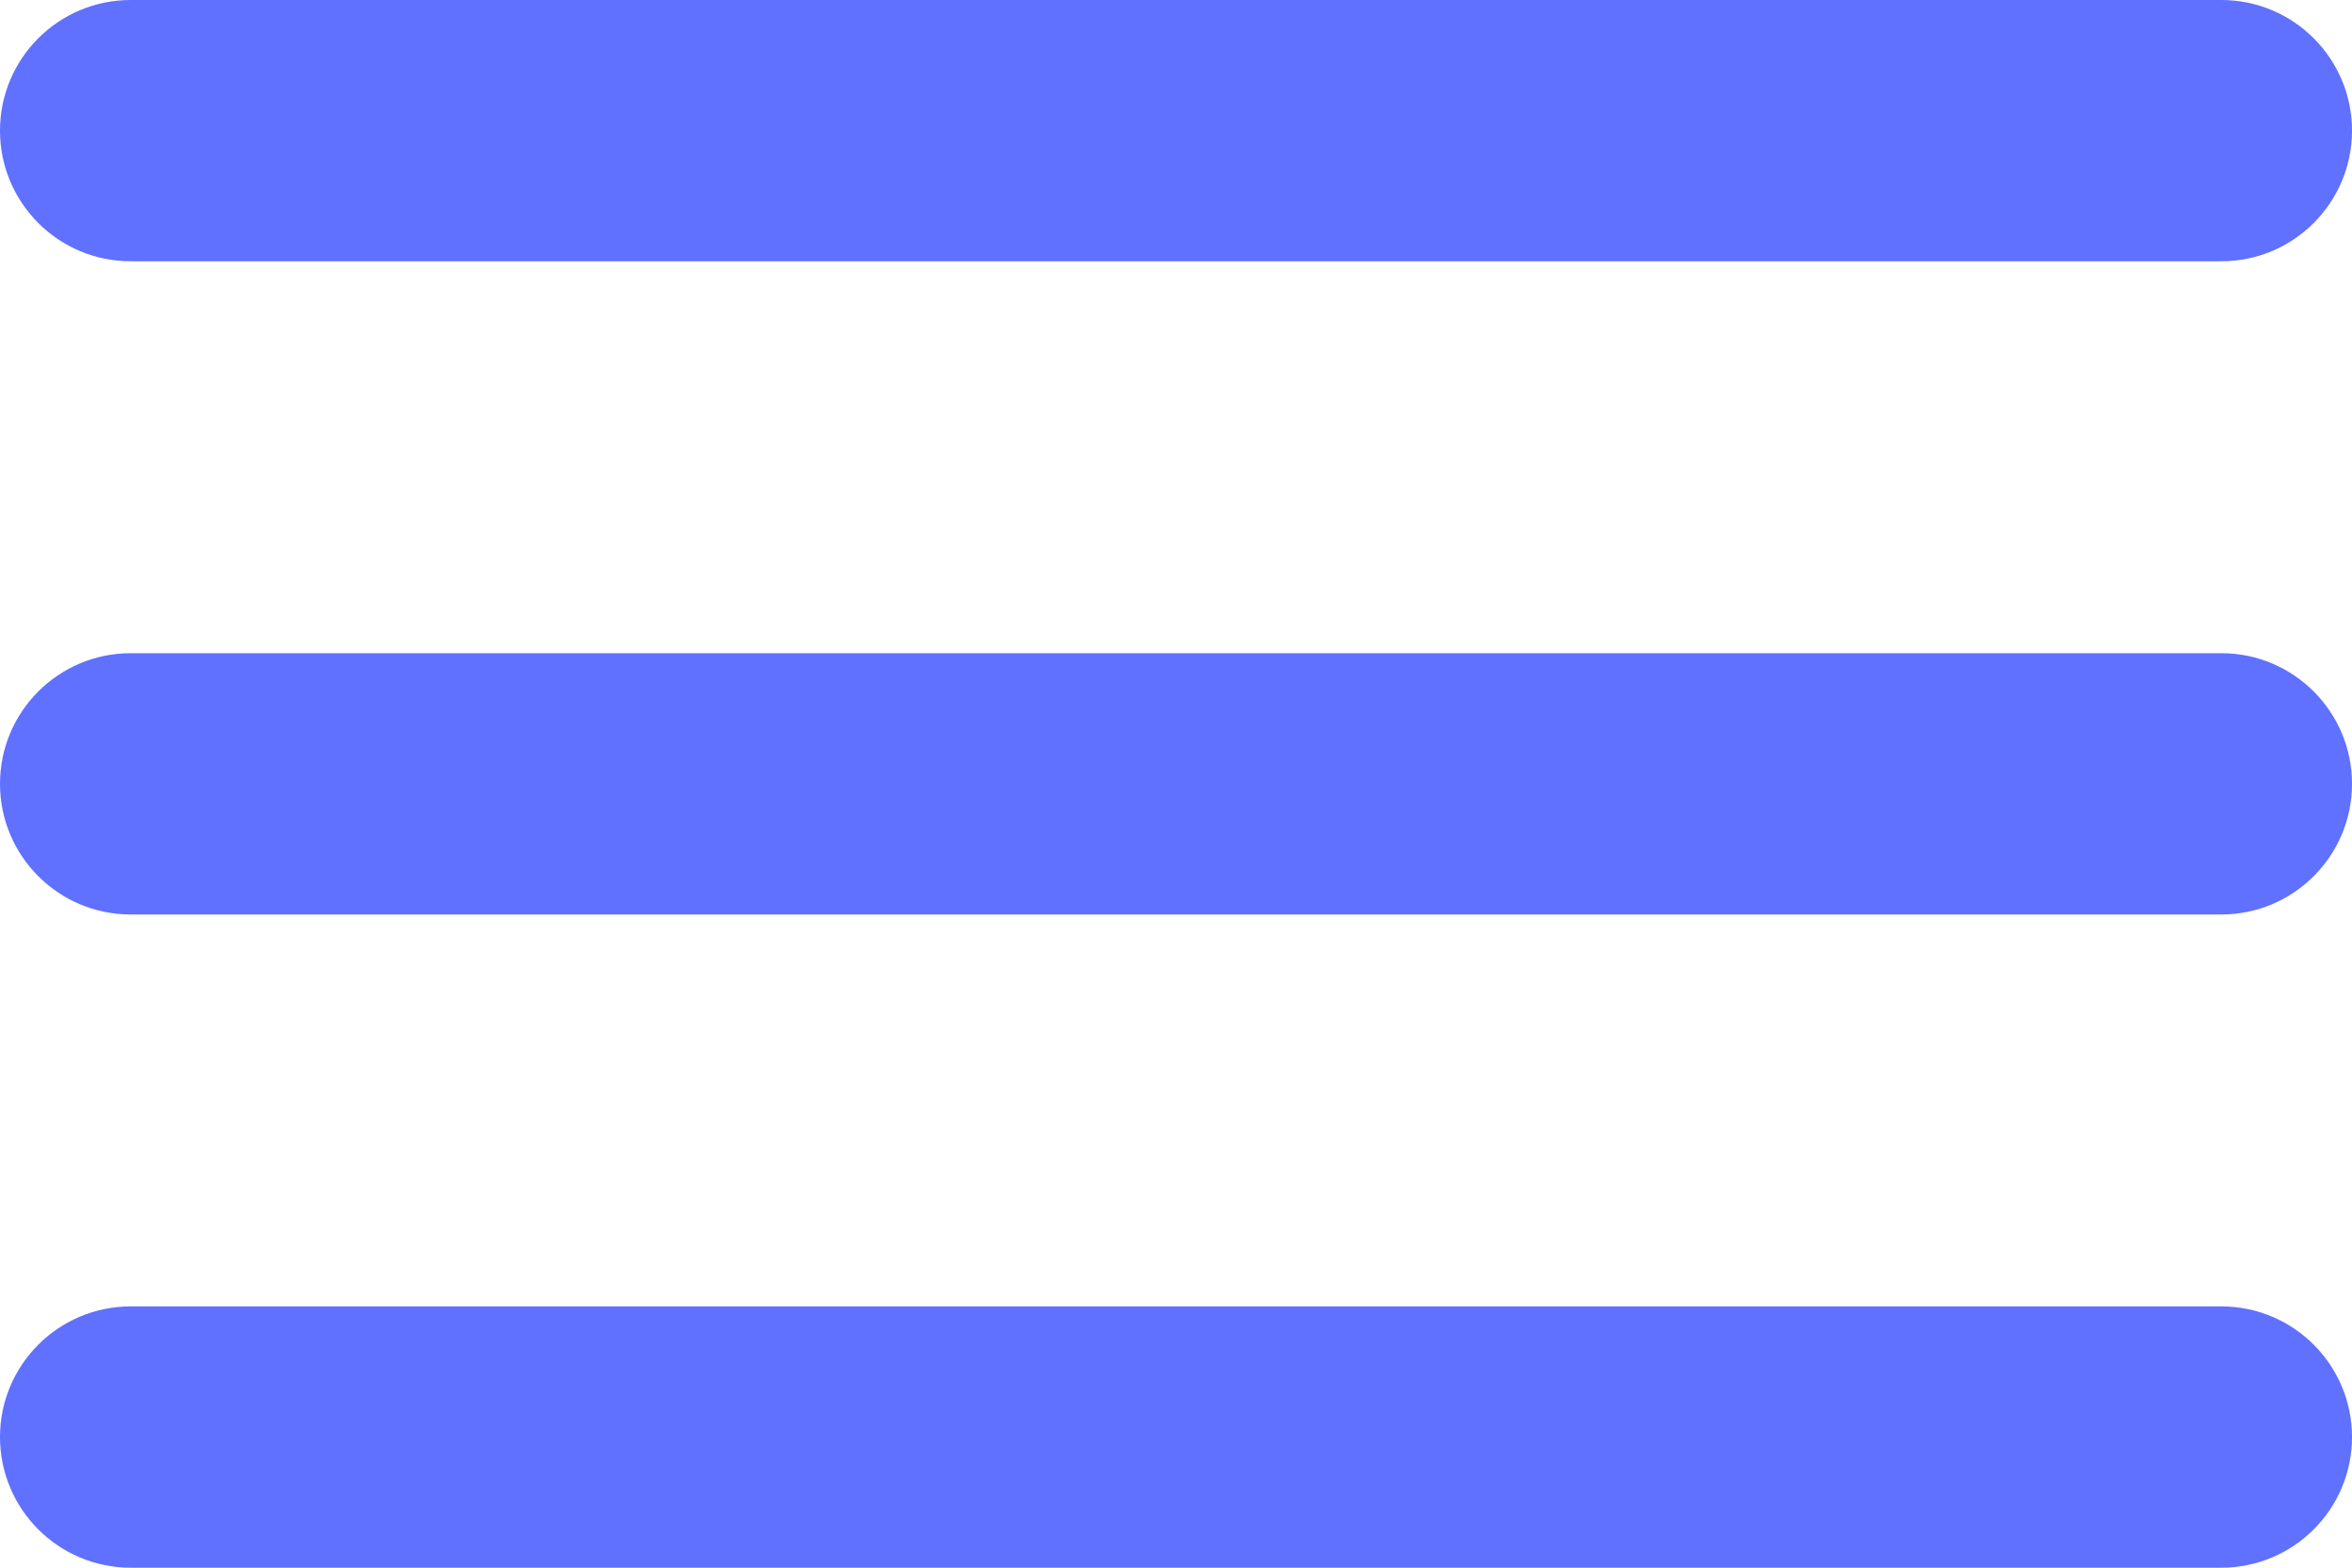
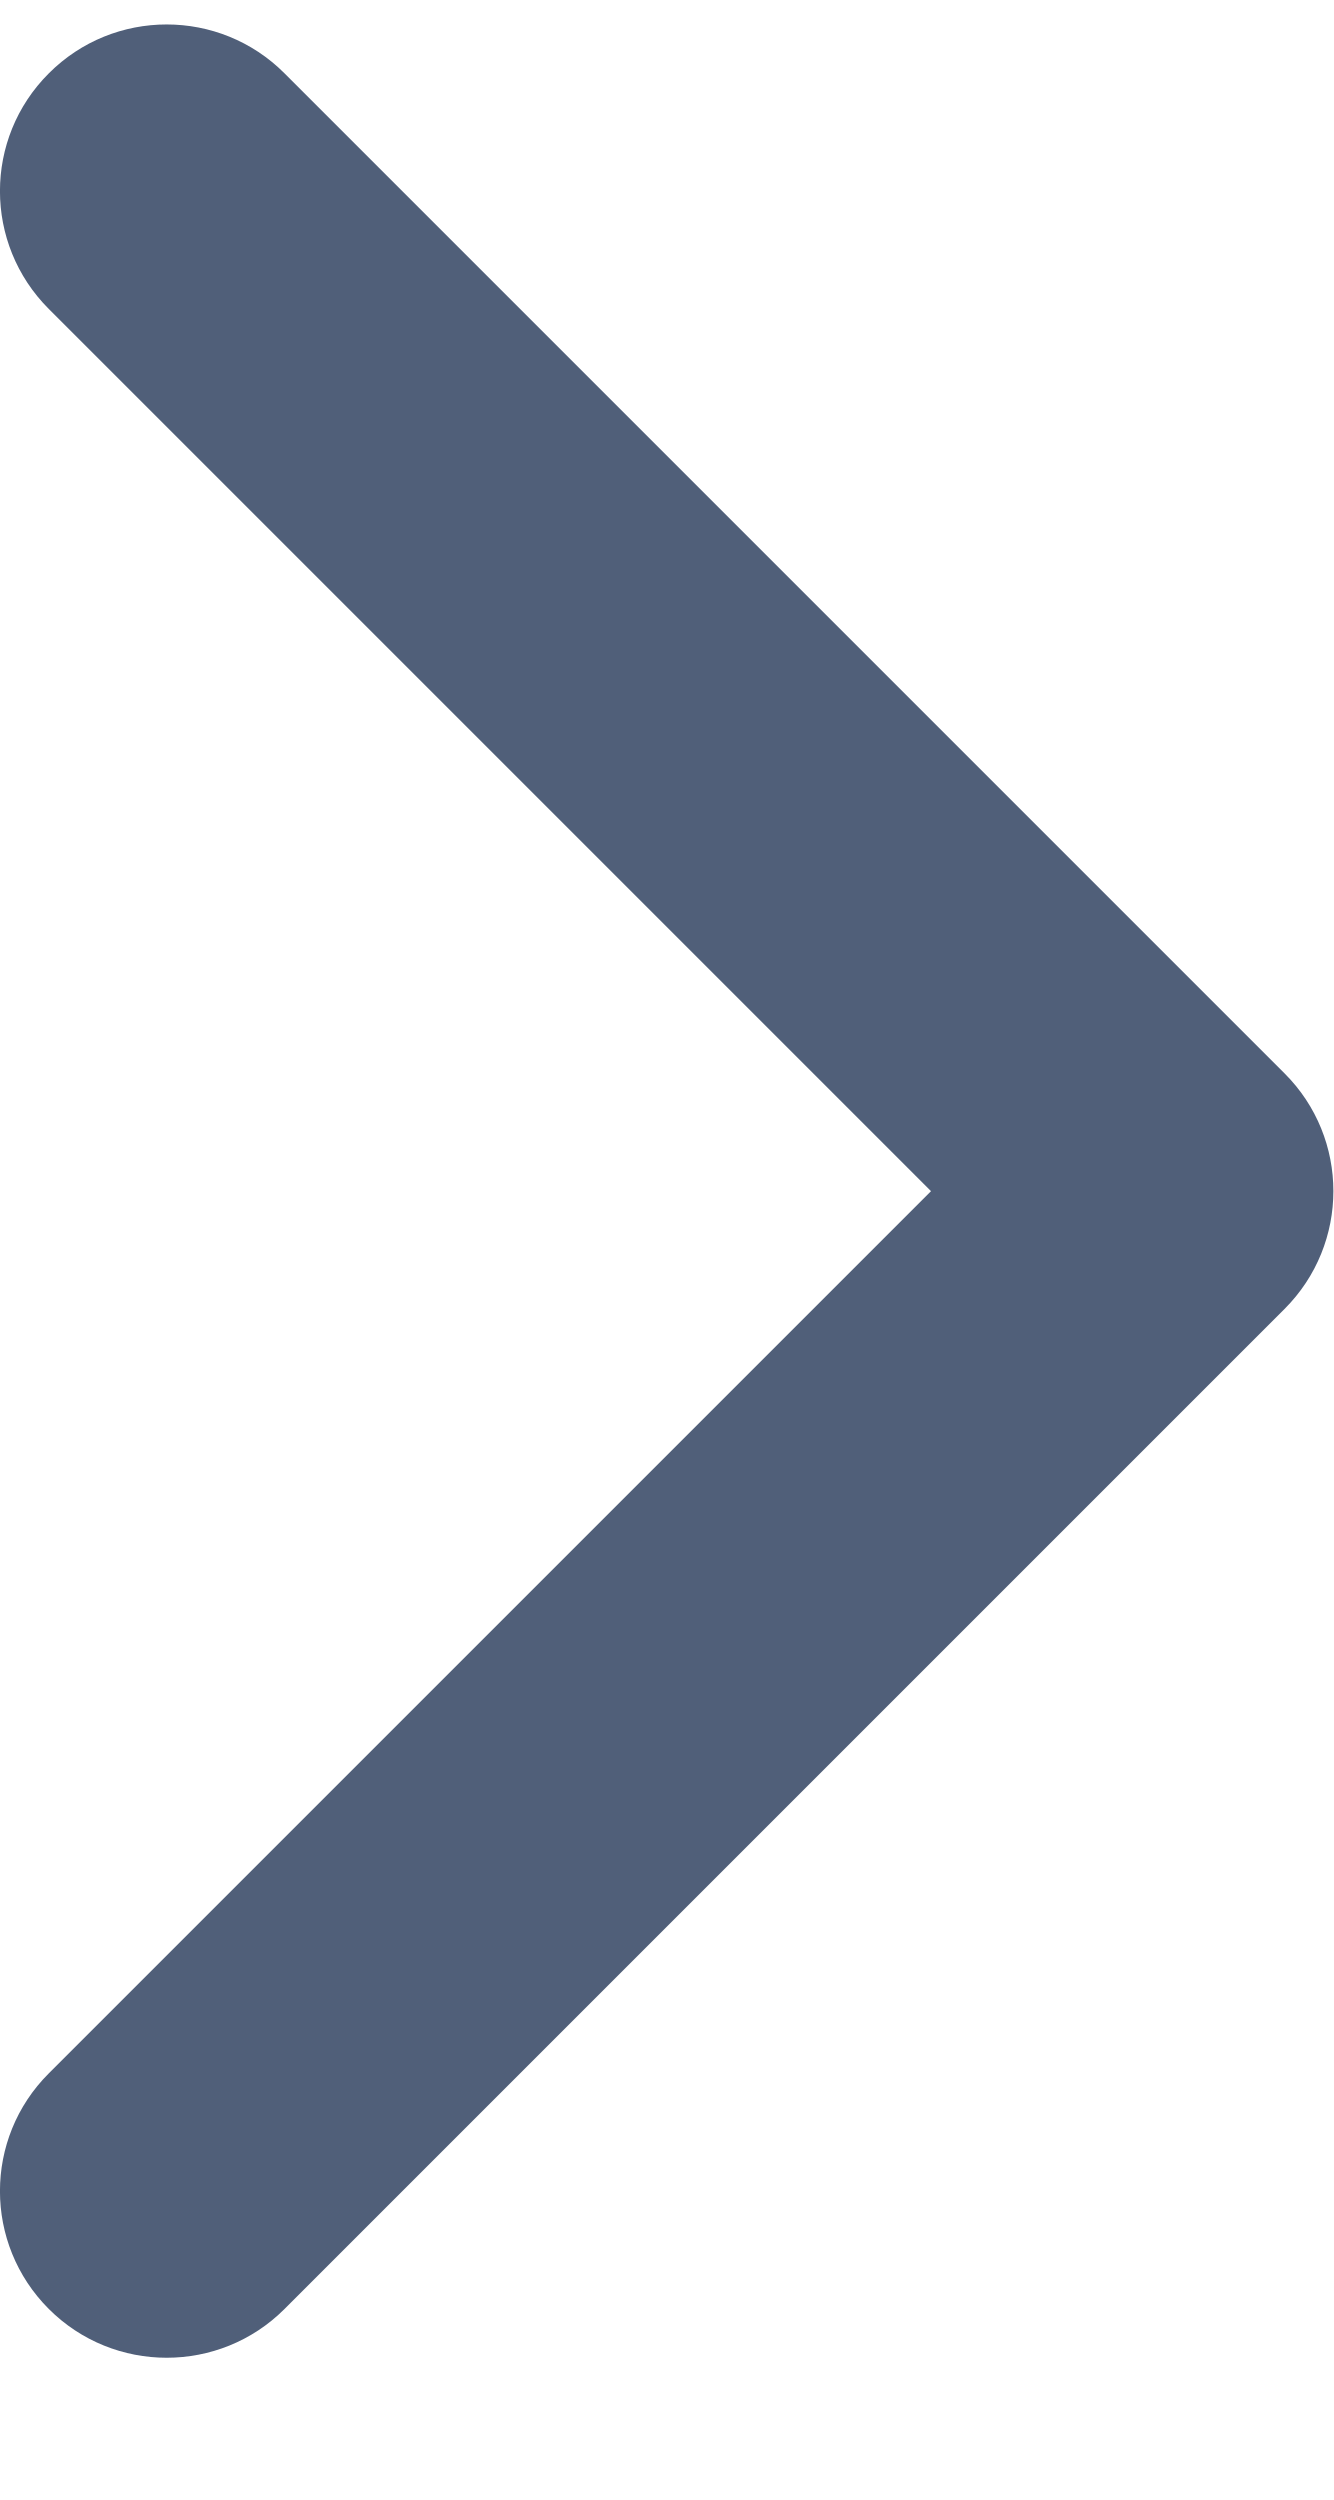
- <svg xmlns="http://www.w3.org/2000/svg" width="18" height="12" viewBox="0 0 18 12" fill="none">
-   <path fill-rule="evenodd" clip-rule="evenodd" d="M0 1C0 0.448 0.448 0 1 0H17C17.552 0 18 0.448 18 1C18 1.552 17.552 2 17 2H1C0.448 2 0 1.552 0 1ZM0 6C0 5.448 0.448 5 1 5L17 5C17.552 5 18 5.448 18 6C18 6.552 17.552 7 17 7L1 7C0.448 7 0 6.552 0 6ZM1 10C0.448 10 0 10.448 0 11C0 11.552 0.448 12 1 12H17C17.552 12 18 11.552 18 11C18 10.448 17.552 10 17 10H1Z" fill="#6070FF" />
+ <svg xmlns="http://www.w3.org/2000/svg" width="8" height="15" viewBox="0 0 8 15" fill="none">
+   <path fill-rule="evenodd" clip-rule="evenodd" d="M0.293 0.44C0.683 0.049 1.317 0.049 1.707 0.44L7.707 6.44C8.098 6.83 8.098 7.463 7.707 7.854L1.707 13.854C1.317 14.244 0.683 14.244 0.293 13.854C-0.098 13.463 -0.098 12.83 0.293 12.44L5.586 7.147L0.293 1.854C-0.098 1.463 -0.098 0.83 0.293 0.44Z" fill="#505F79" />
</svg>
